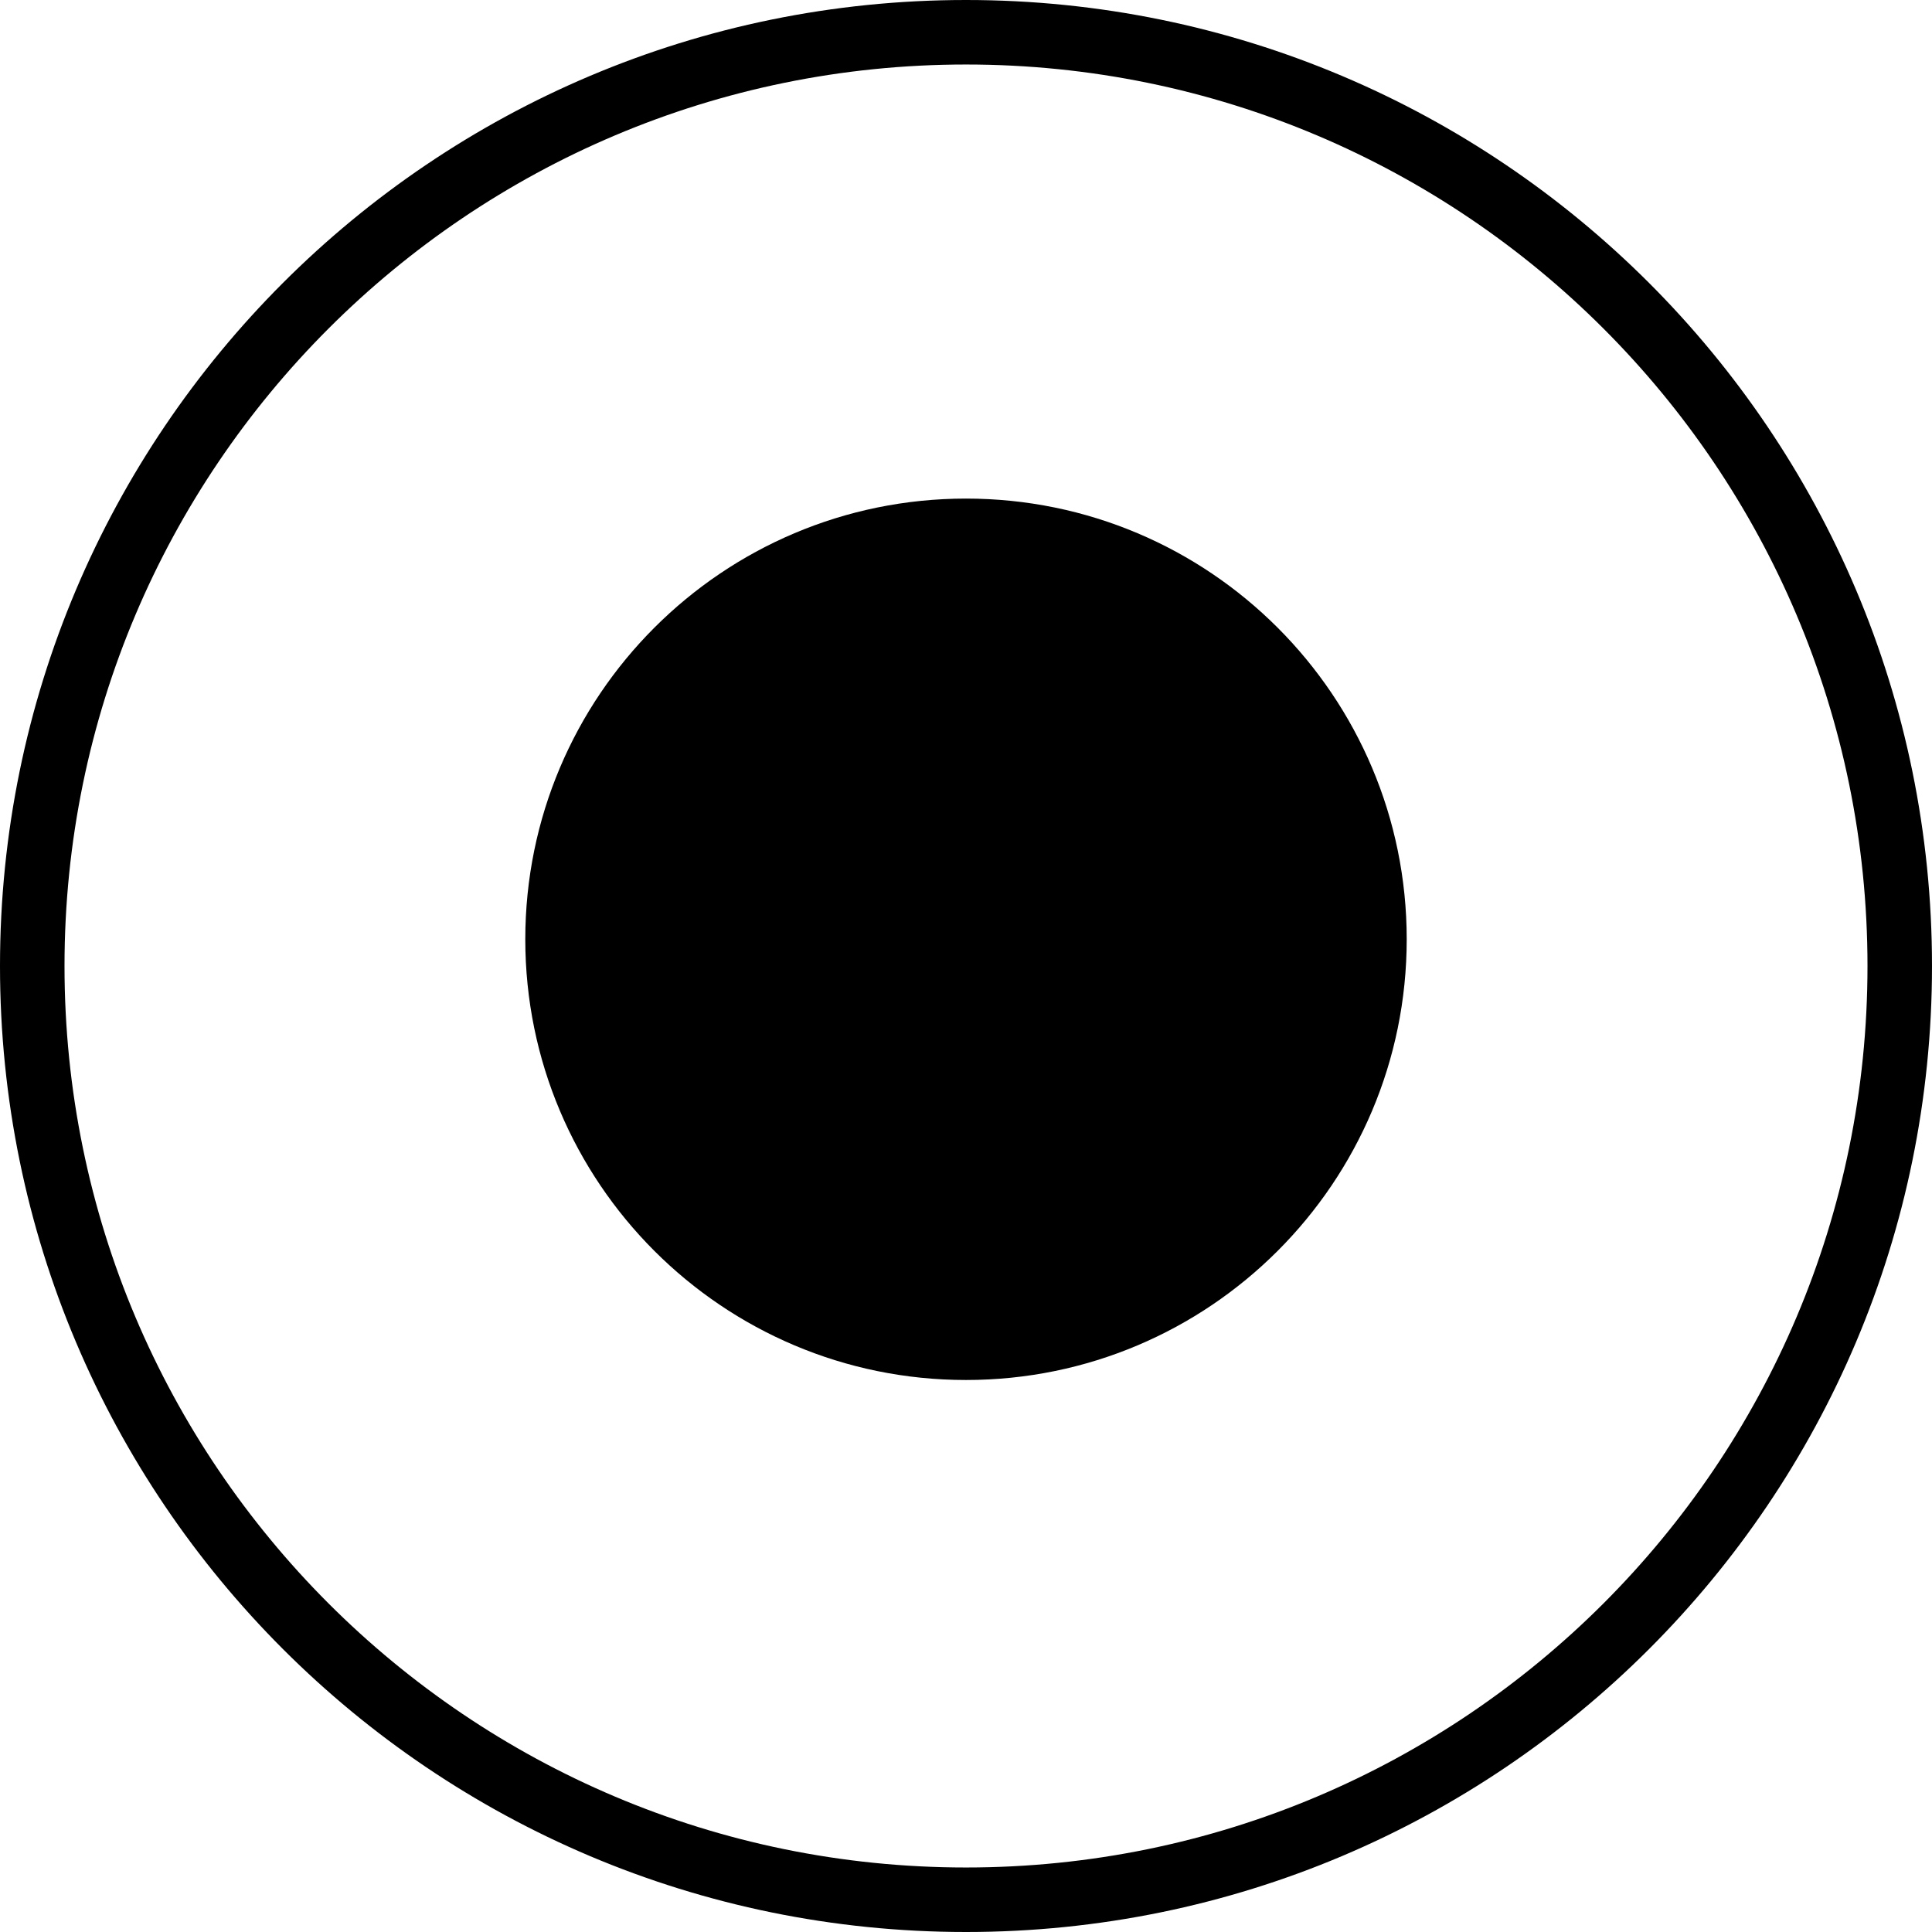
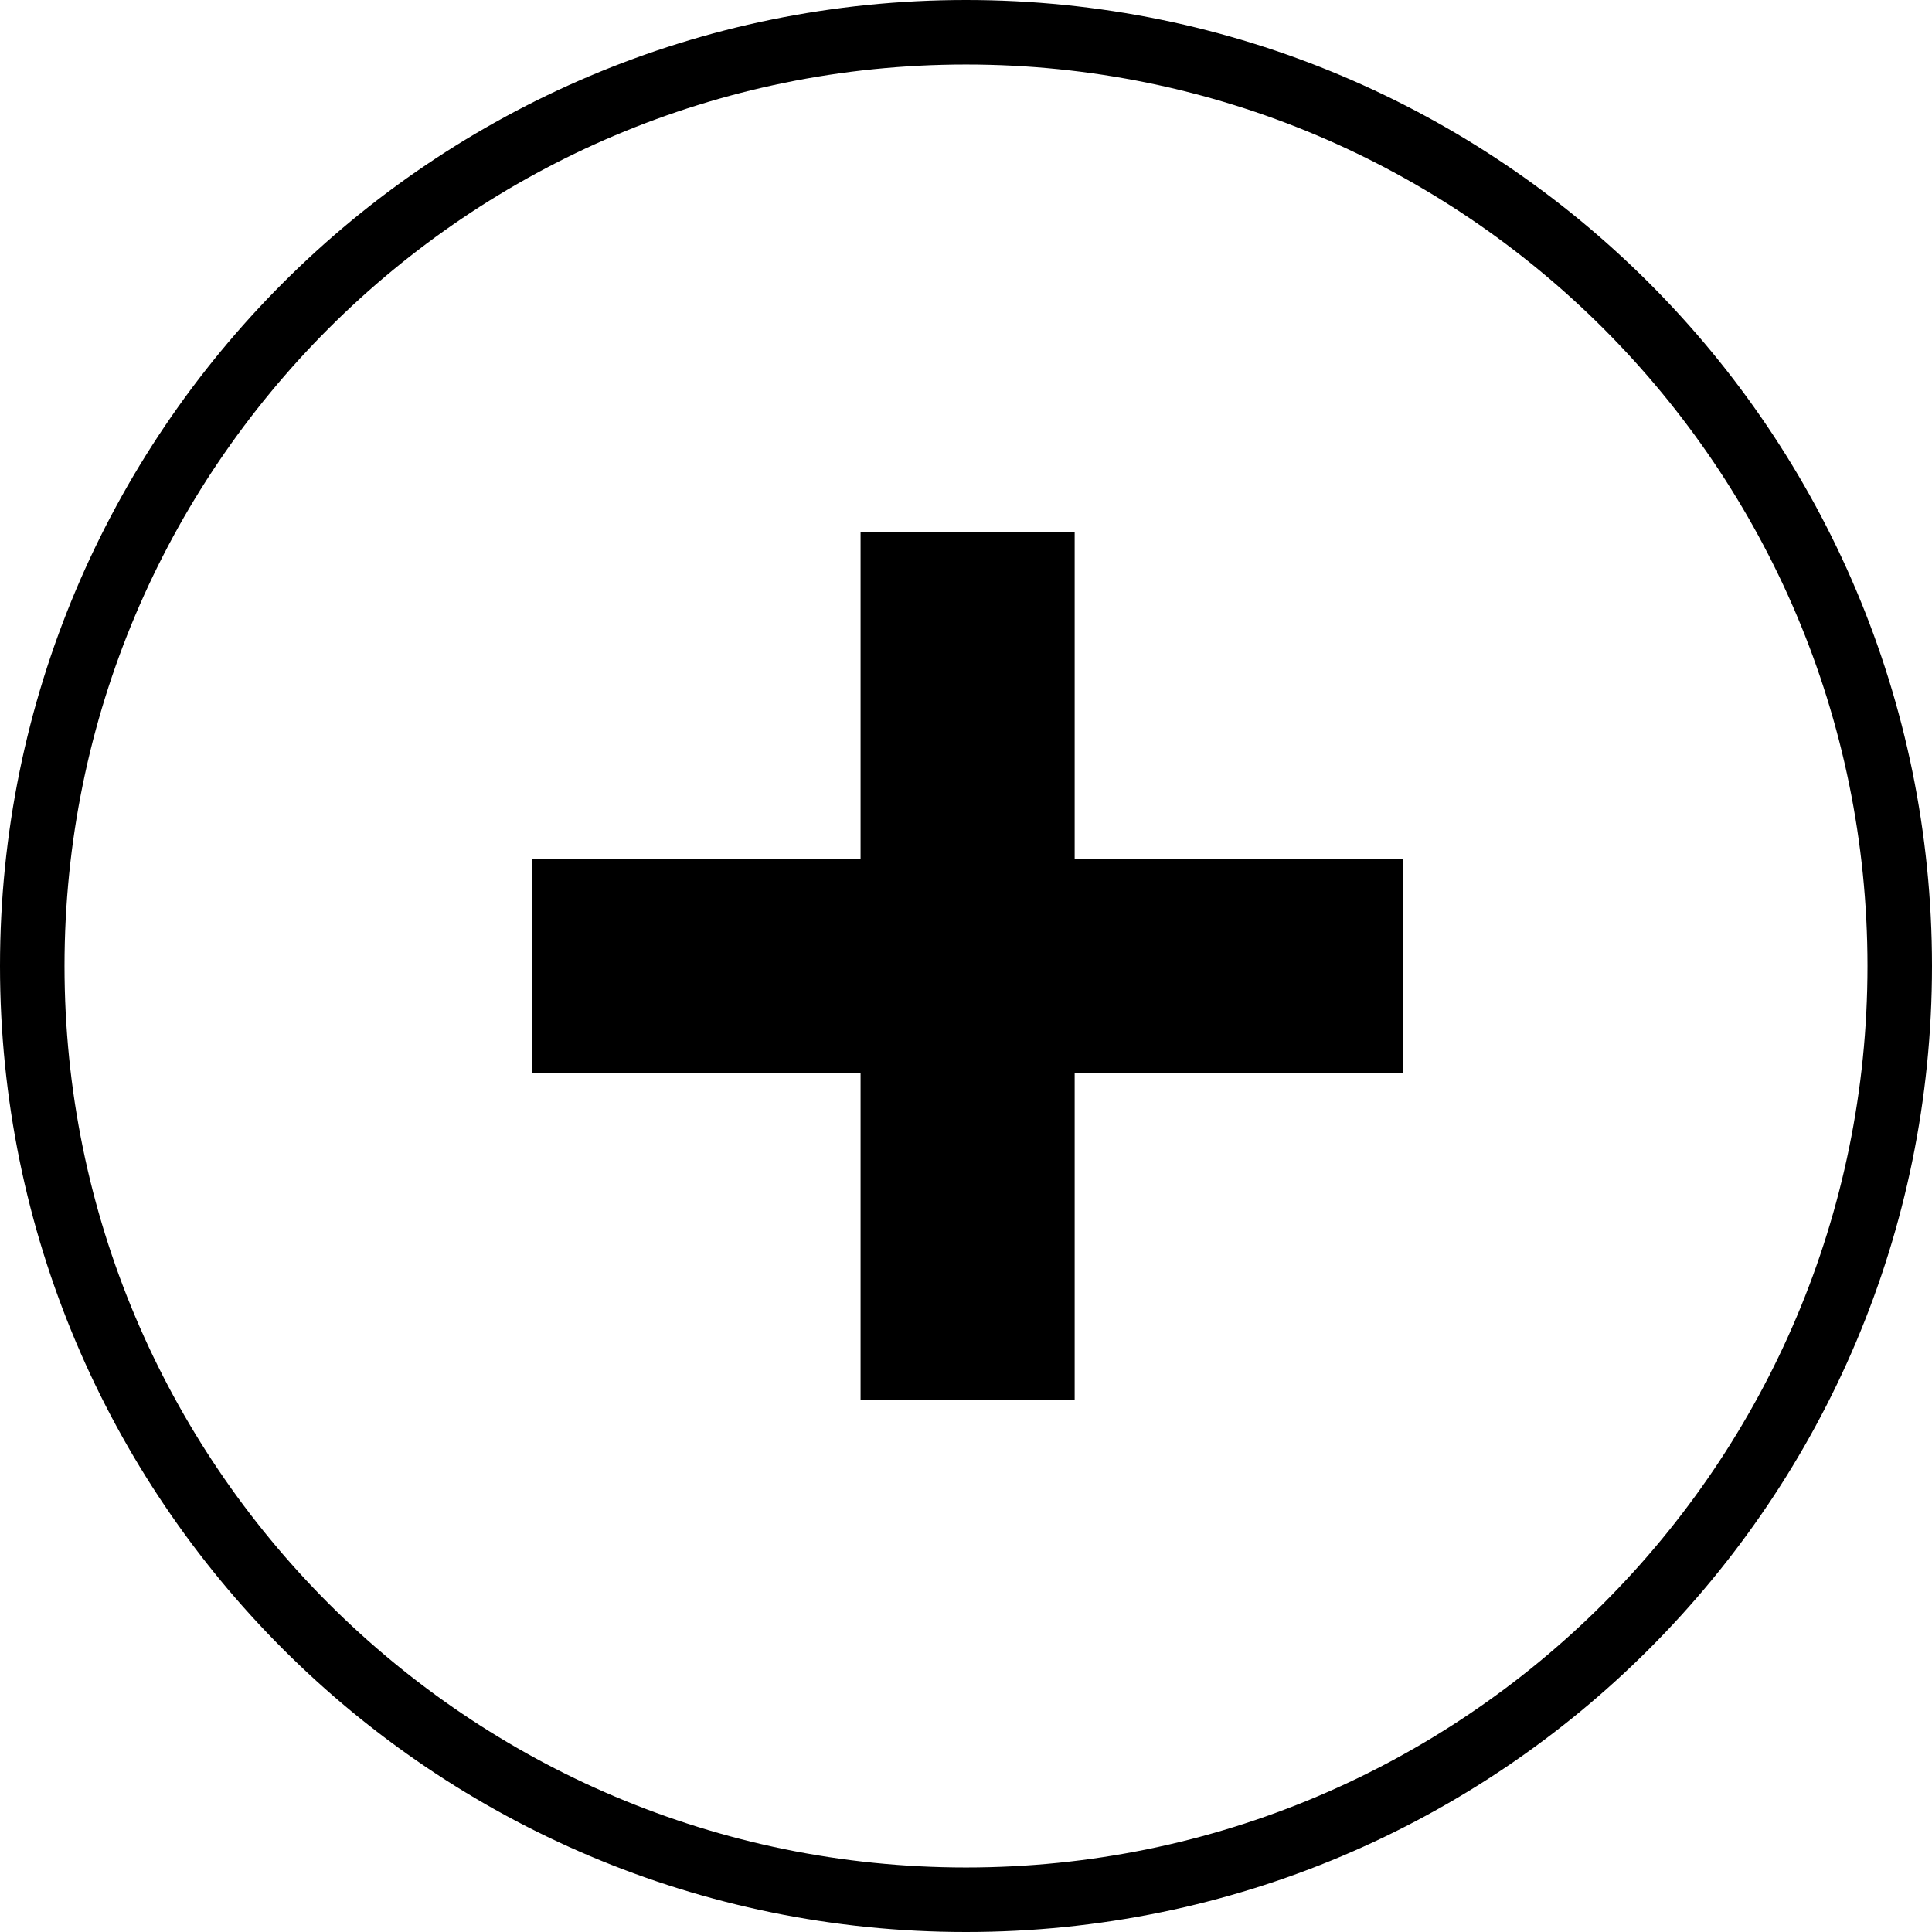
<svg xmlns="http://www.w3.org/2000/svg" width="599" height="599" viewBox="0 0 599 599" fill="none">
-   <path d="M299.501 154.581C374.964 154.581 436.139 215.757 436.139 291.22C436.138 366.683 374.964 427.857 299.501 427.857C224.038 427.857 162.863 366.683 162.862 291.22C162.862 215.757 224.038 154.581 299.501 154.581Z" fill="black" />
+   <path d="M333.188 266.247H435V332.753H333.188V434H266.812V332.753H165V266.247H266.812V165H333.188V266.247Z" fill="black" />
  <path fill-rule="evenodd" clip-rule="evenodd" d="M299.5 0C464.909 0 599 134.091 599 299.5C599 464.909 464.909 599 299.5 599C134.091 599 0 464.909 0 299.5C0 134.091 134.091 0 299.5 0ZM299.5 20C145.136 20 20 145.136 20 299.5C20 453.864 145.136 579 299.5 579C453.864 579 579 453.864 579 299.5C579 145.136 453.864 20 299.5 20Z" fill="black" />
</svg>
